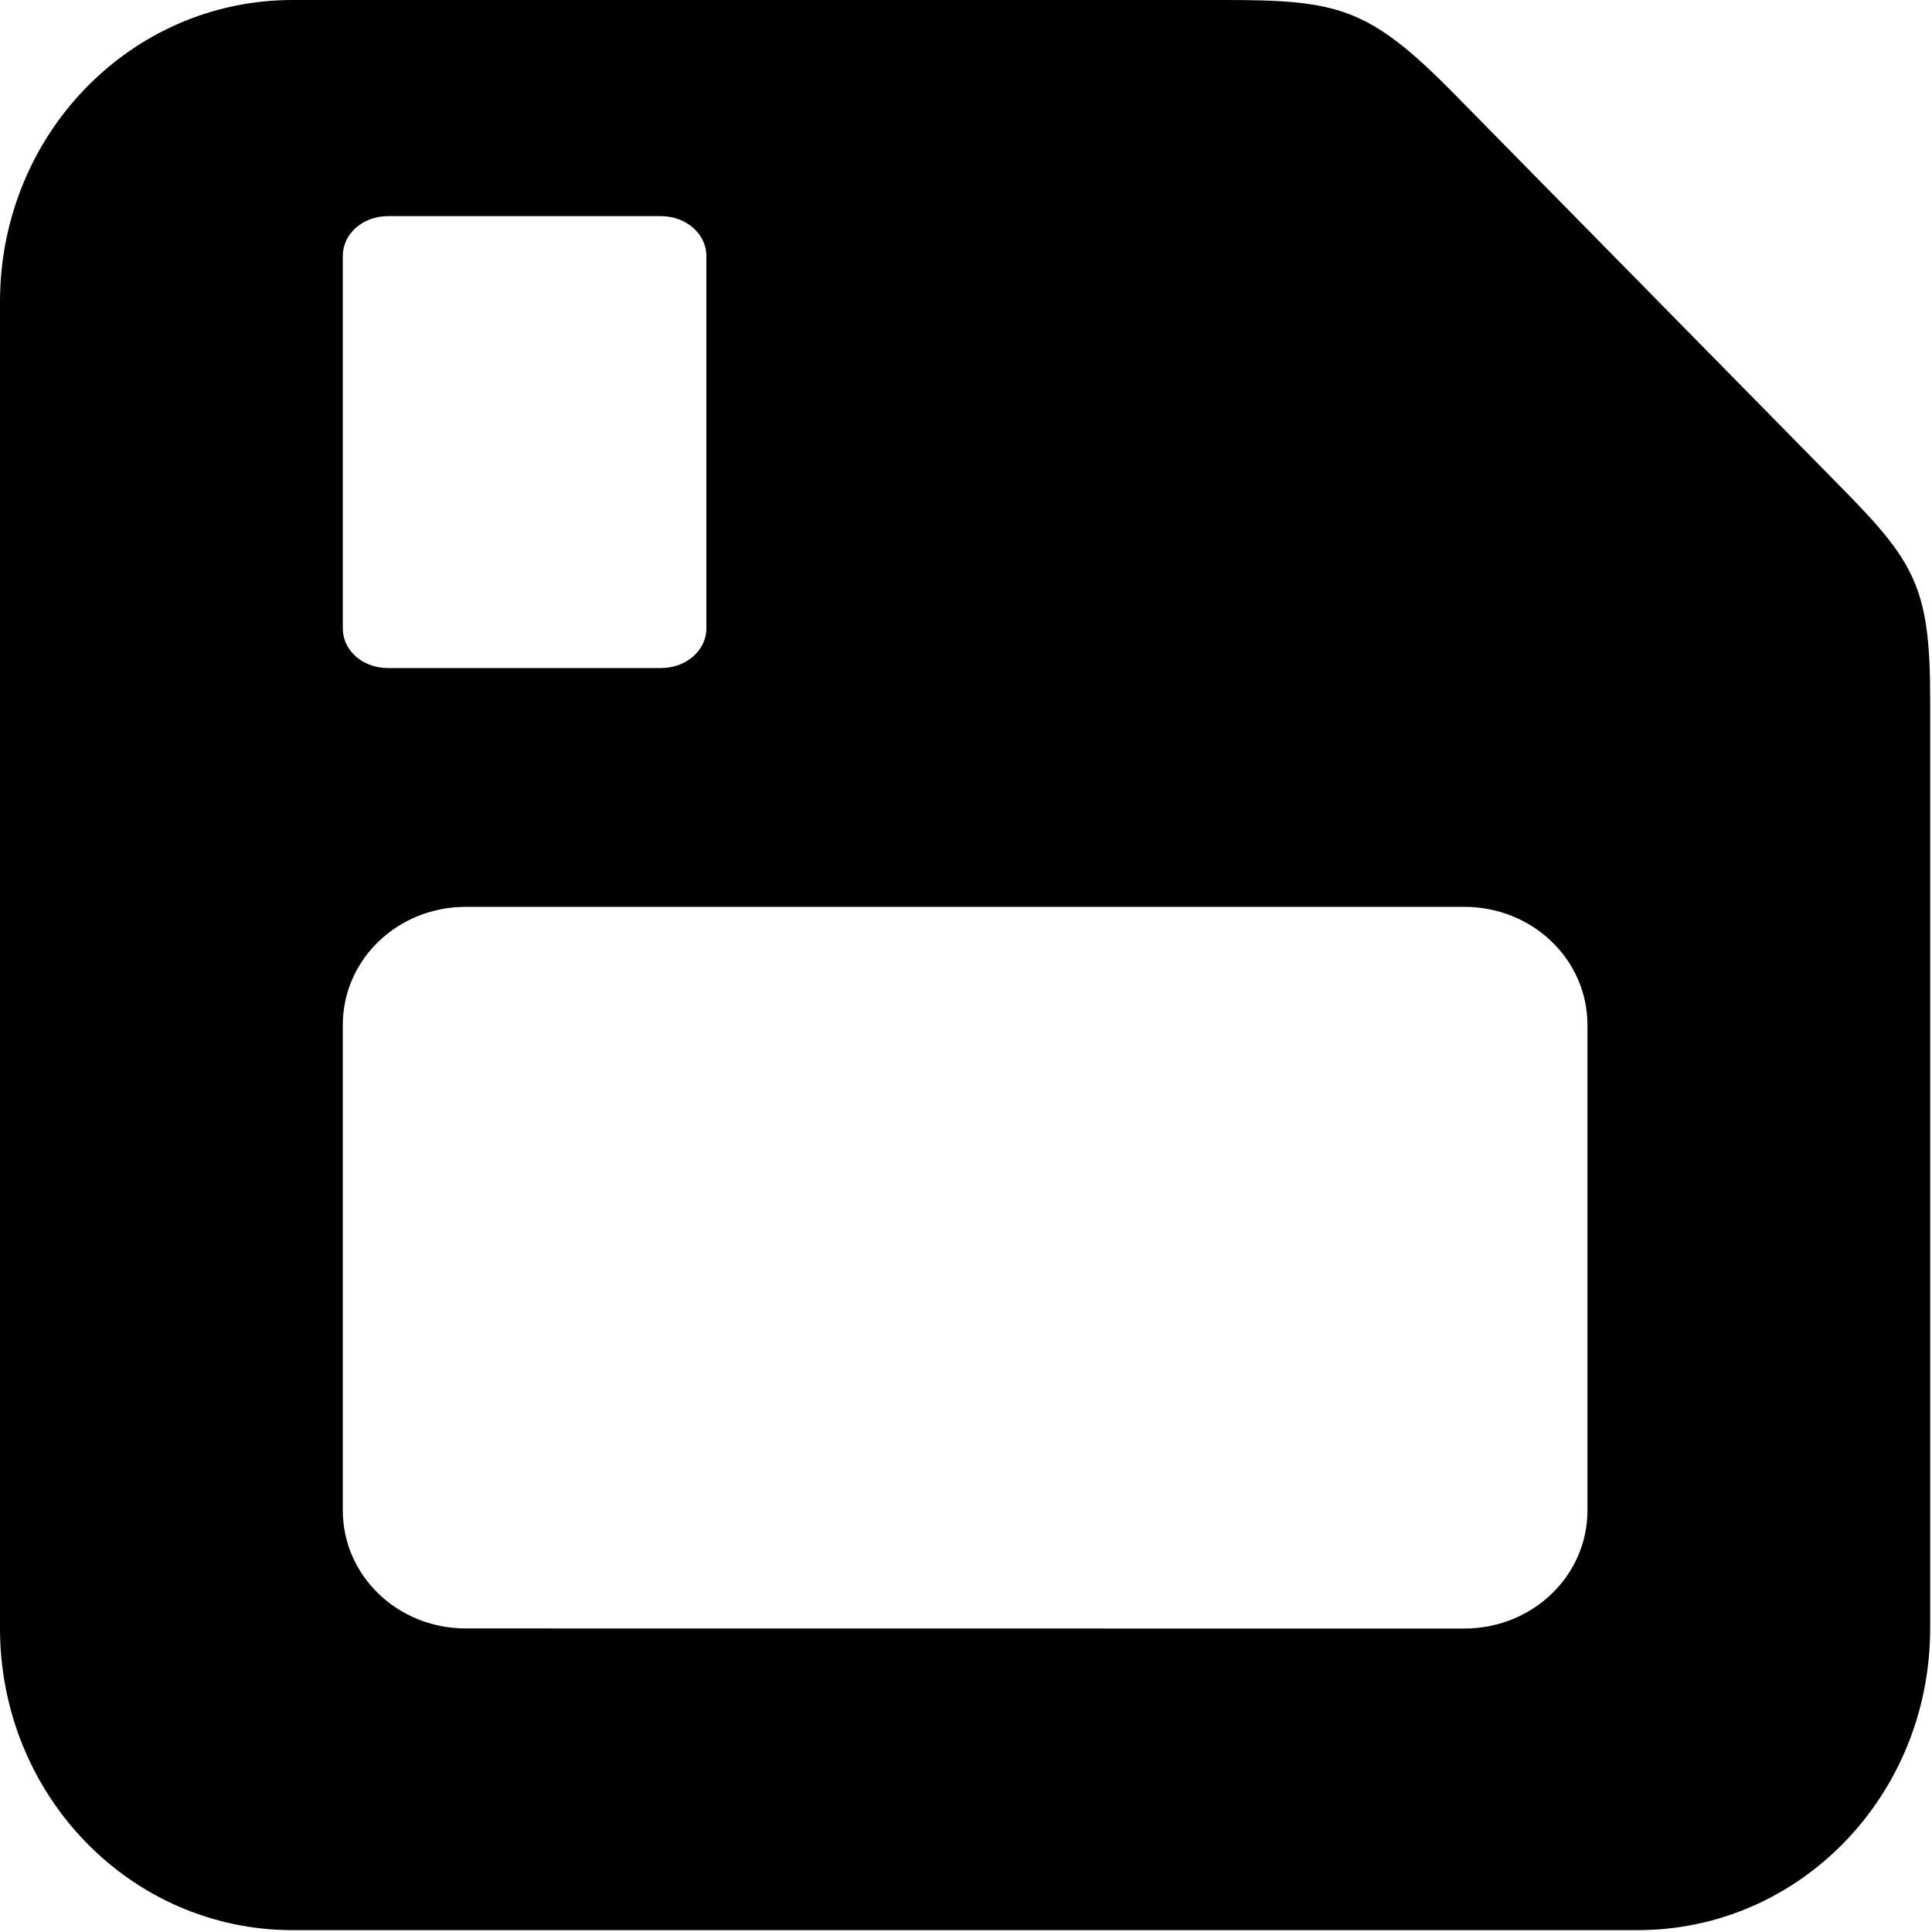
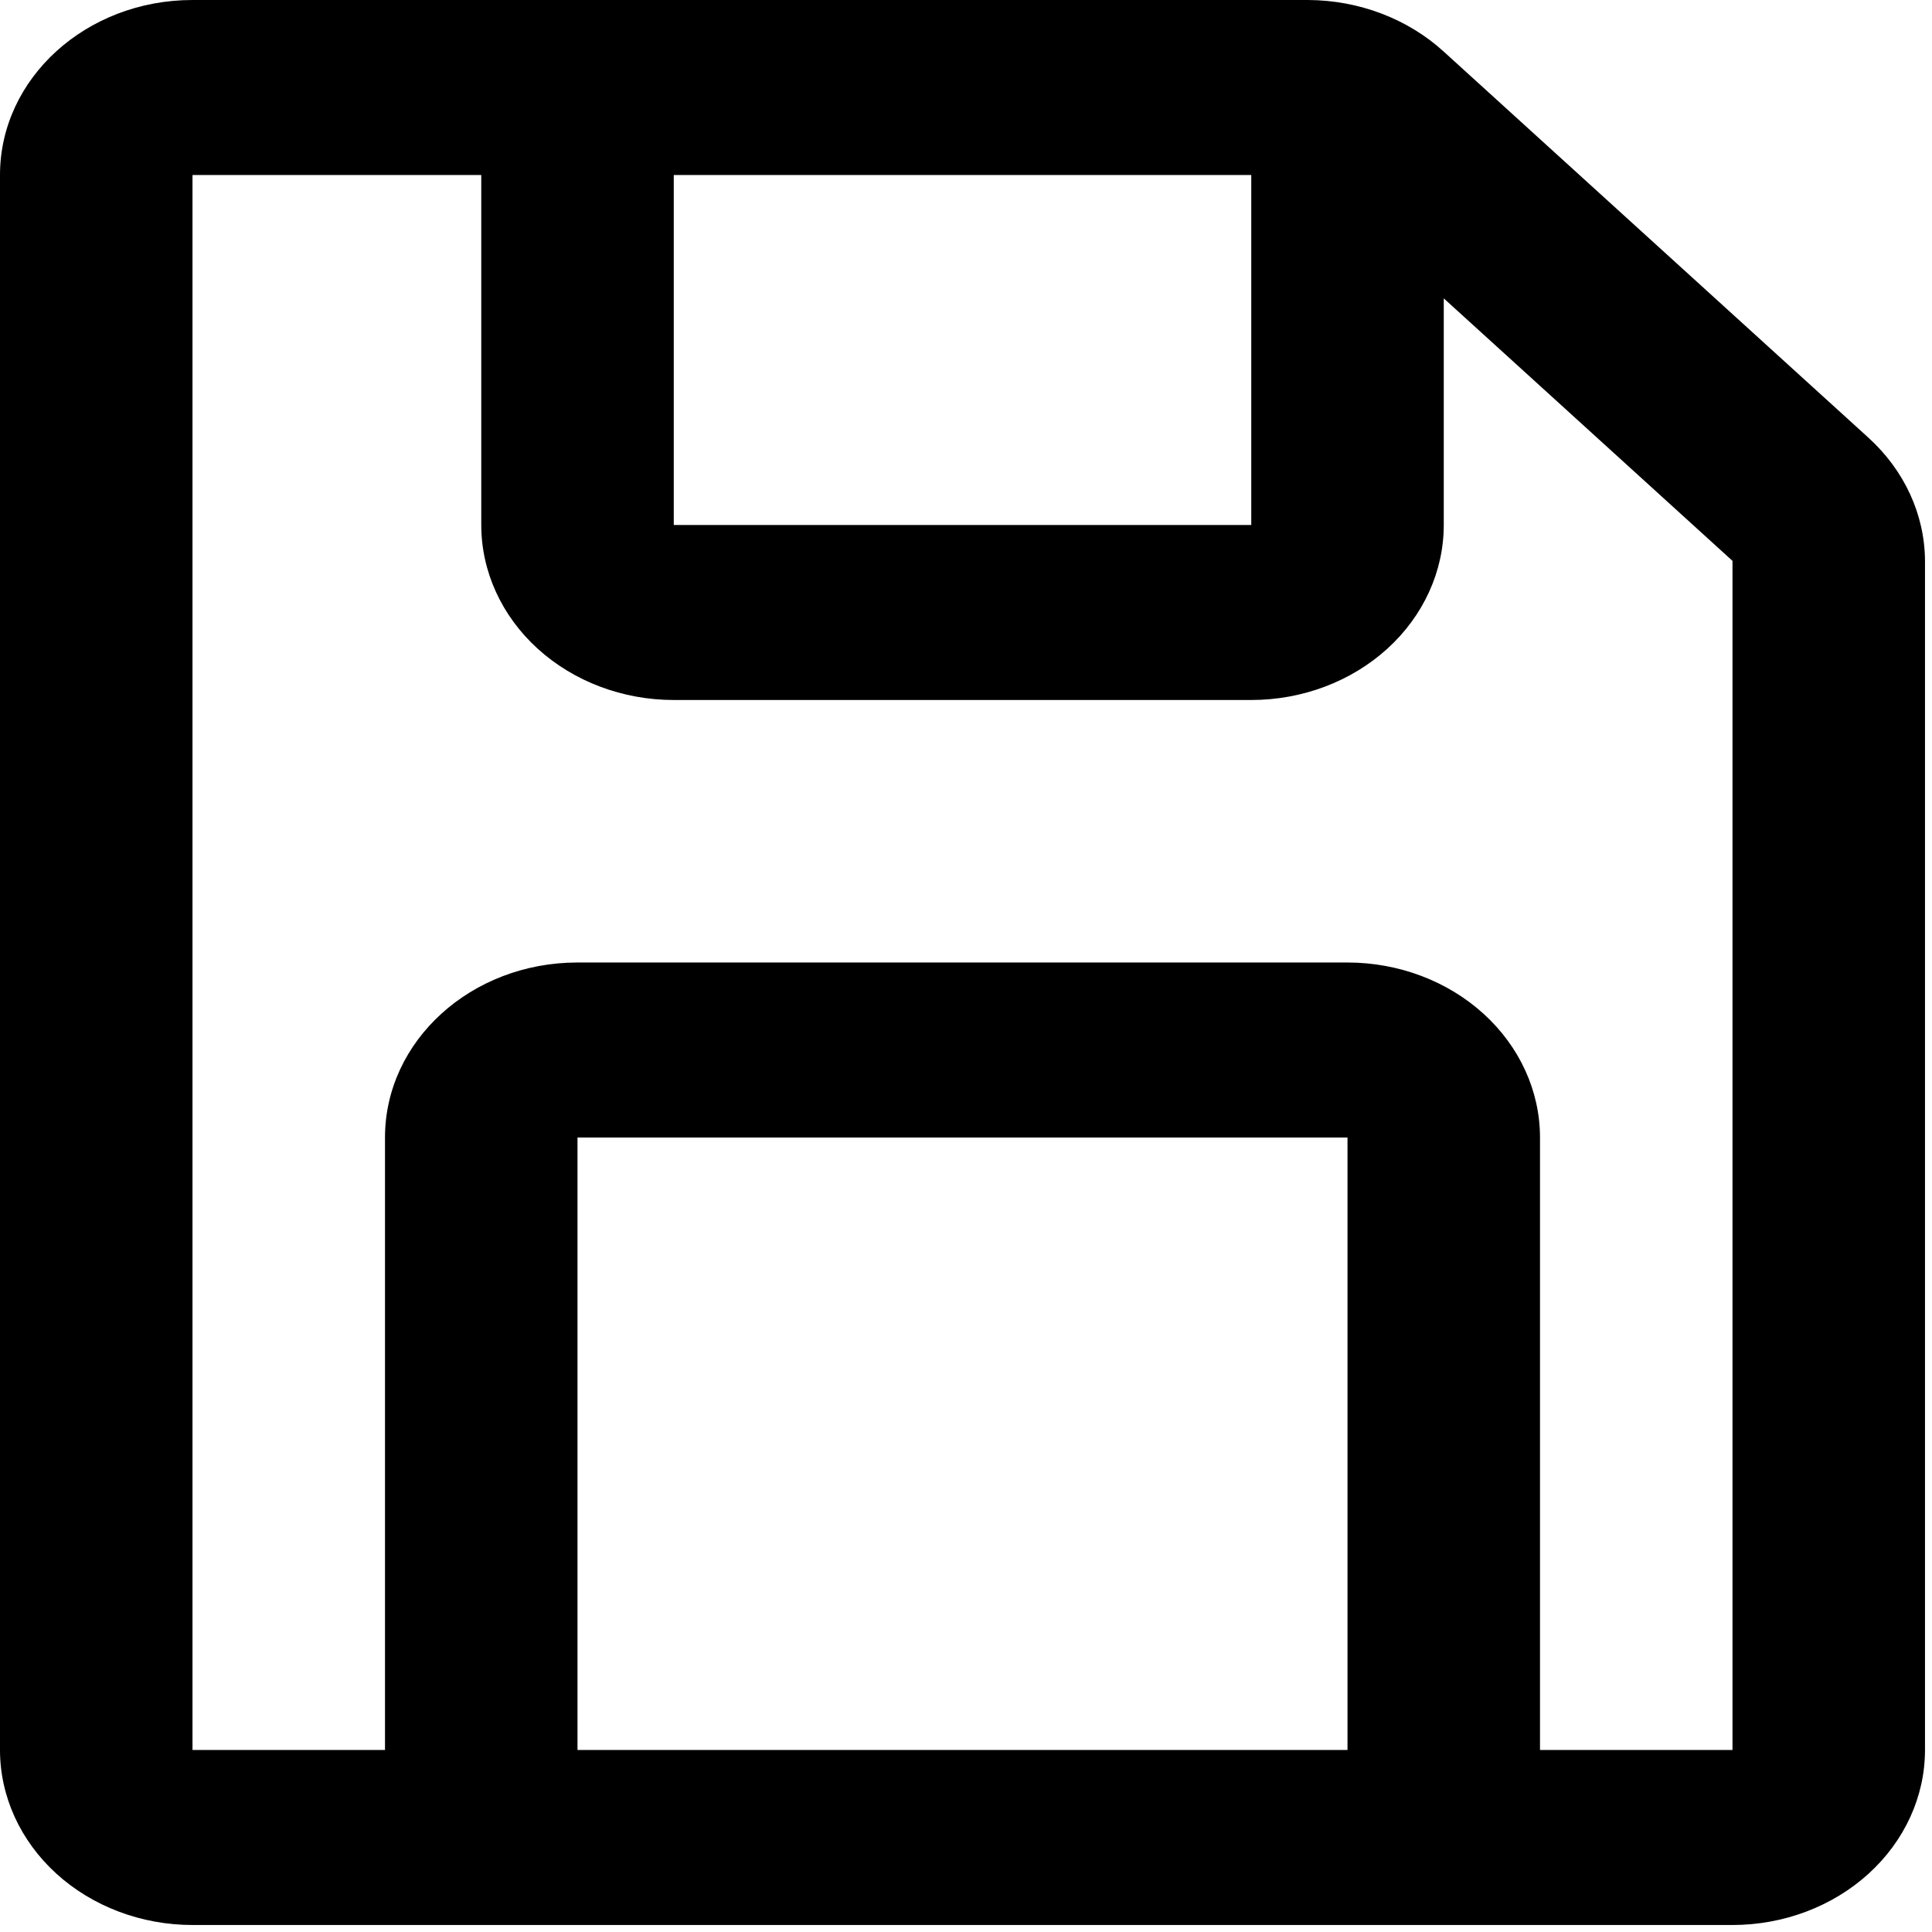
- <svg xmlns="http://www.w3.org/2000/svg" width="81px" height="81px" viewBox="0 0 81 81" version="1.1">
+ <svg xmlns="http://www.w3.org/2000/svg" width="69px" height="69px" viewBox="0 0 69 69" version="1.1">
  <g id="Page-1" stroke="none" stroke-width="1" fill="none" fill-rule="evenodd">
-     <g id="np_save_4146494_000000" transform="translate(40.4615, 40.4608) scale(-1, 1) translate(-40.4615, -40.4608) " fill="#000000" fill-rule="nonzero">
-       <path d="M19.536,38.02 L61.391,38.02 C64.254,38.02 66.551,40.227 66.551,42.973 L66.551,63.321 C66.551,66.063 64.254,68.274 61.391,68.274 L19.536,68.278 C16.669,68.278 14.368,66.067 14.368,63.325 L14.368,42.977 C14.368,40.227 16.672,38.02 19.536,38.02 L19.536,38.02 Z M53.208,9.062 L64.661,9.062 C65.716,9.062 66.551,9.805 66.551,10.727 L66.551,26.352 C66.551,27.273 65.715,28.008 64.661,28.008 L53.208,28.008 C52.161,28.008 51.309,27.273 51.309,26.352 L51.309,10.727 C51.309,9.805 52.161,9.062 53.208,9.062 L53.208,9.062 Z M29.606,0 C24.856,0 23.547,0.289 19.992,3.898 L3.688,20.476 C0.652,23.562 0,24.648 0,29.262 L0,68.266 C0,75.277 5.469,80.922 12.262,80.922 L68.653,80.922 C75.446,80.922 80.923,75.273 80.923,68.266 L80.923,12.657 C80.923,5.649 75.45,0 68.653,0 L29.606,0 Z" id="Shape" />
+     <g id="np_save_4035705_000000" fill="#000000" fill-rule="nonzero">
+       <path d="M66.722,15.625 L51.563,1.844 C50.278,0.672 48.538,0.008 46.716,0 L6.875,0 C3.077,0 0,2.797 0,6.25 L0,62.5 C0,64.156 0.726,65.746 2.015,66.918 C3.304,68.09 5.053,68.75 6.875,68.75 L61.875,68.75 C63.697,68.75 65.446,68.09 66.735,66.918 C68.024,65.746 68.75,64.156 68.75,62.5 L68.75,20.031 C68.741,18.375 68.011,16.793 66.722,15.625 L66.722,15.625 Z M24.063,6.25 L44.688,6.25 L44.688,18.75 L24.063,18.75 L24.063,6.25 Z M20.625,62.5 L20.625,40.625 L48.125,40.625 L48.125,62.5 L20.625,62.5 Z M55,62.5 L55,40.625 C55,38.969 54.274,37.379 52.985,36.207 C51.696,35.035 49.947,34.375 48.125,34.375 L20.625,34.375 C16.827,34.375 13.75,37.172 13.75,40.625 L13.75,62.5 L6.875,62.5 L6.875,6.25 L17.188,6.25 L17.188,18.75 C17.188,20.406 17.914,21.996 19.203,23.168 C20.492,24.34 22.241,25 24.063,25 L44.688,25 C46.51,25 48.258,24.34 49.548,23.168 C50.837,21.996 51.563,20.406 51.563,18.75 L51.563,10.656 L61.875,20.031 L61.875,62.5 L55,62.5 Z" id="Shape" />
    </g>
  </g>
</svg>
